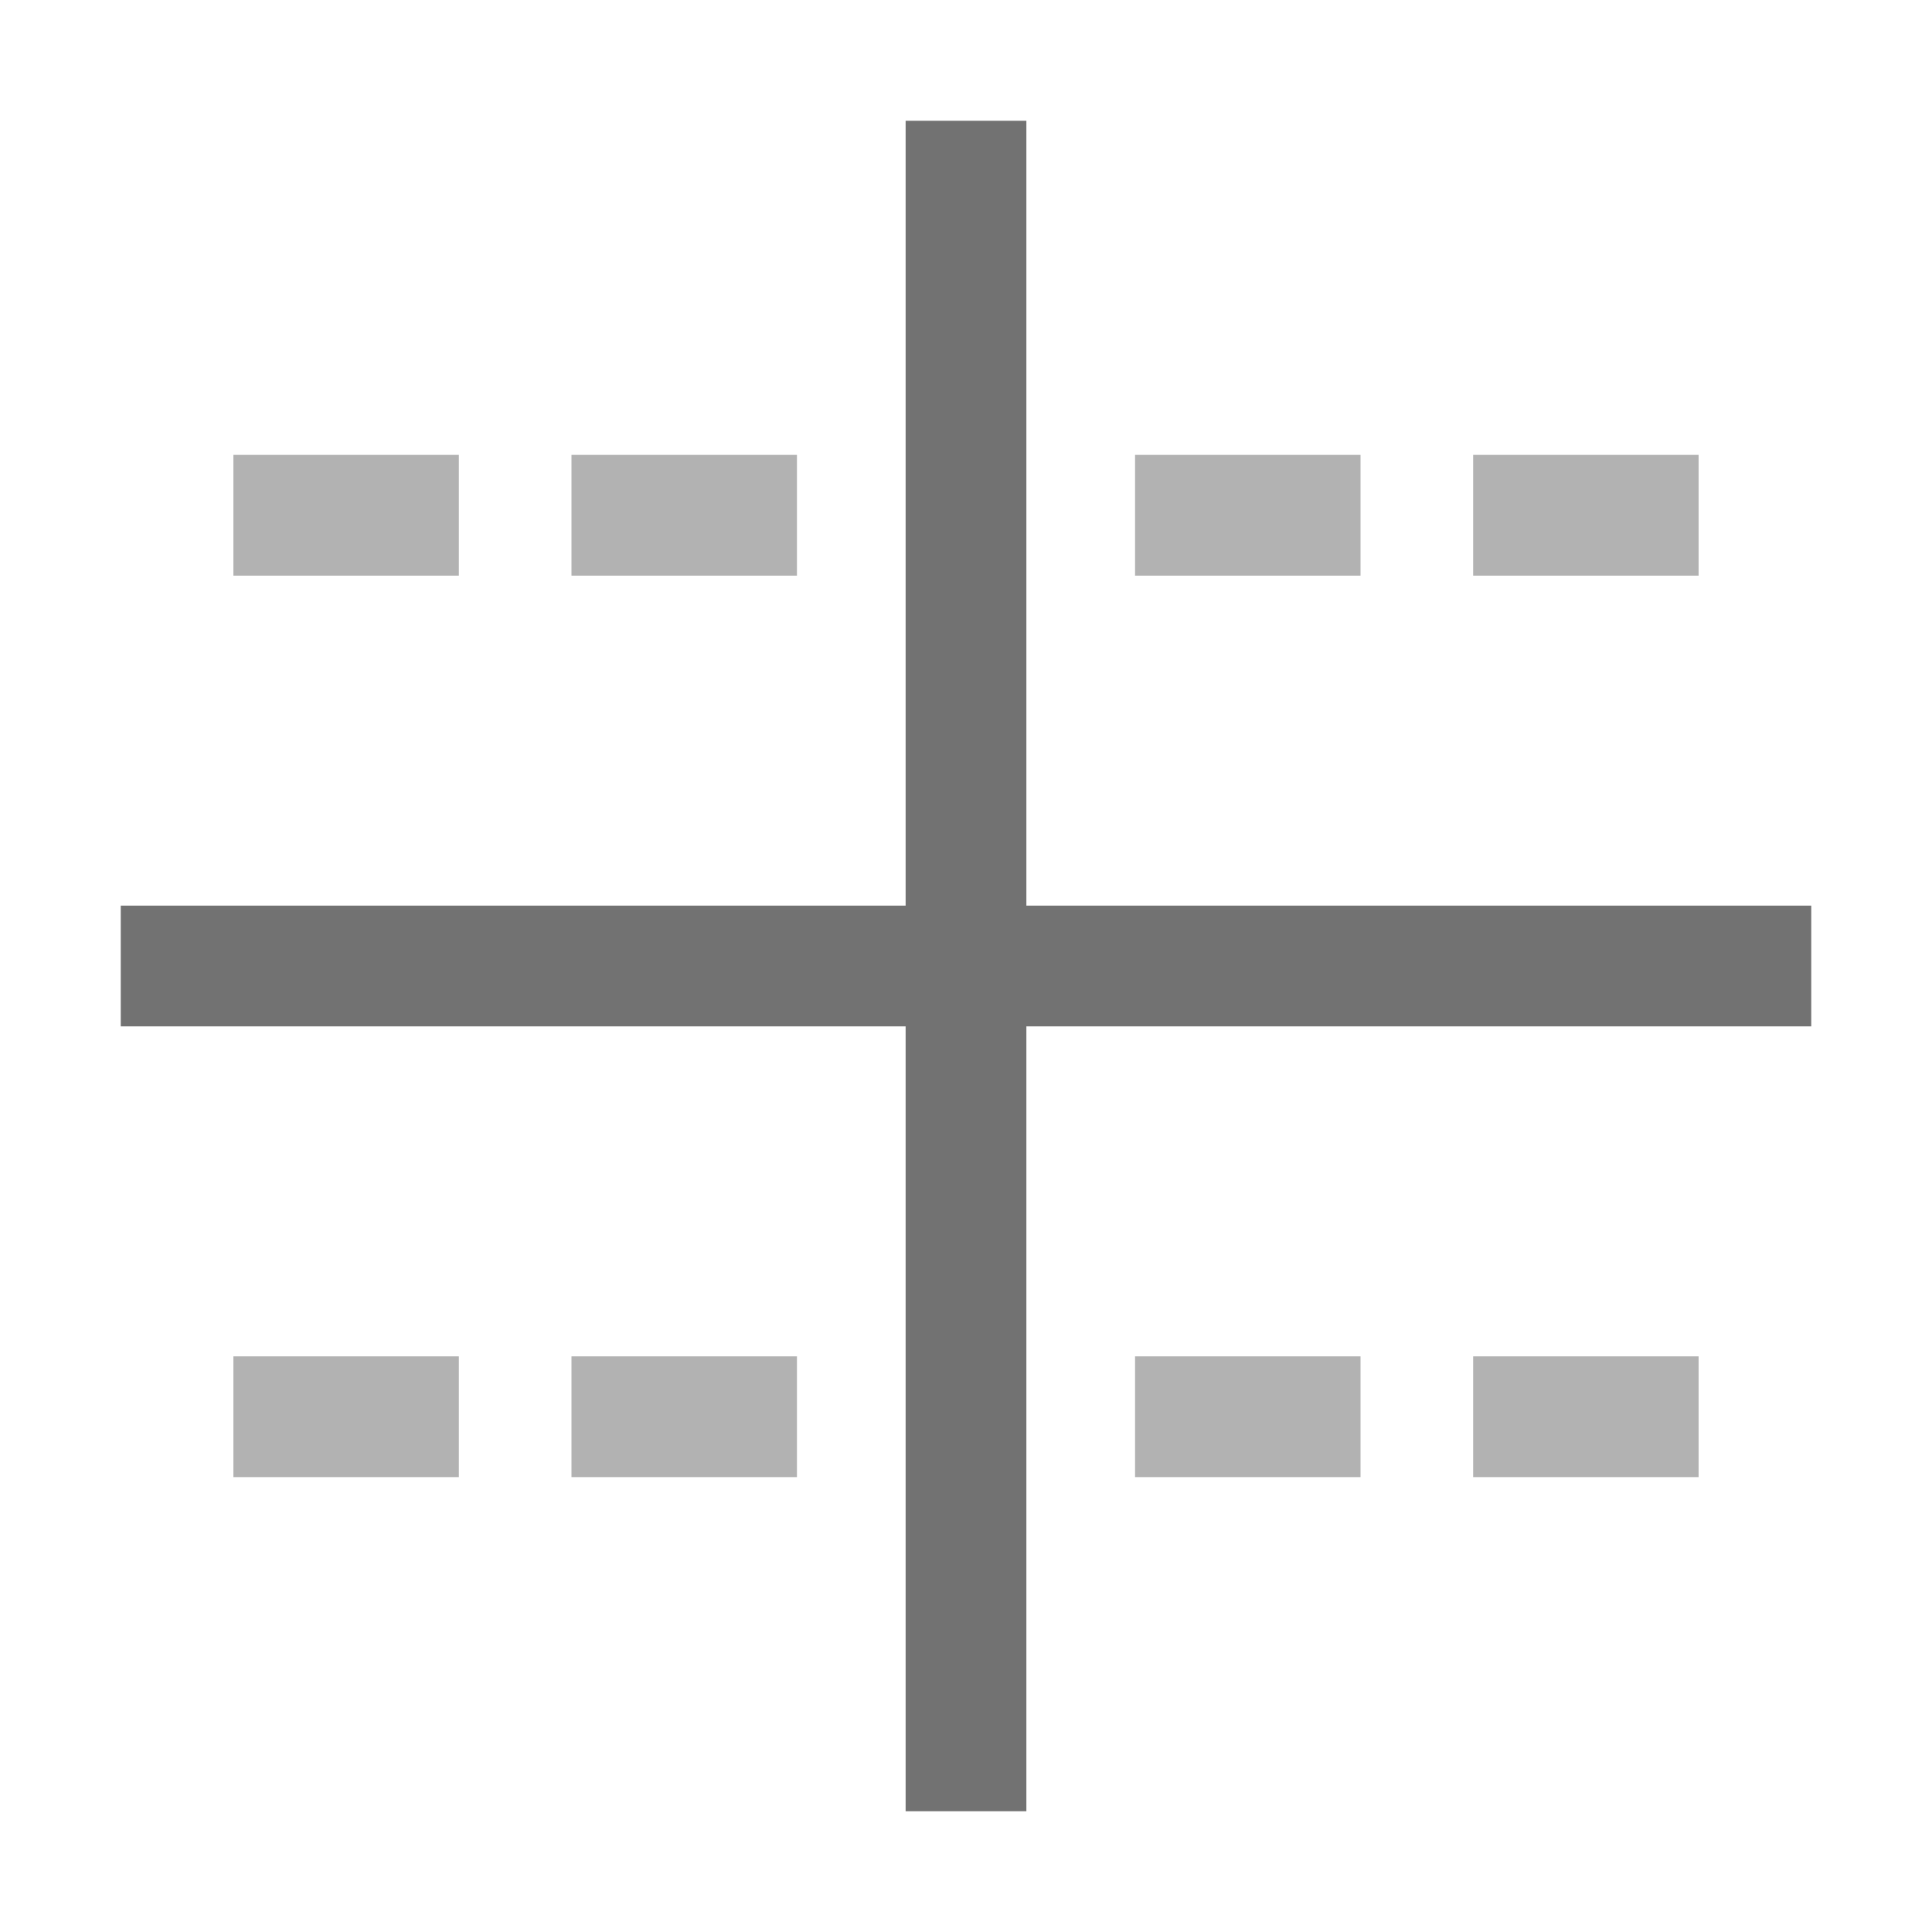
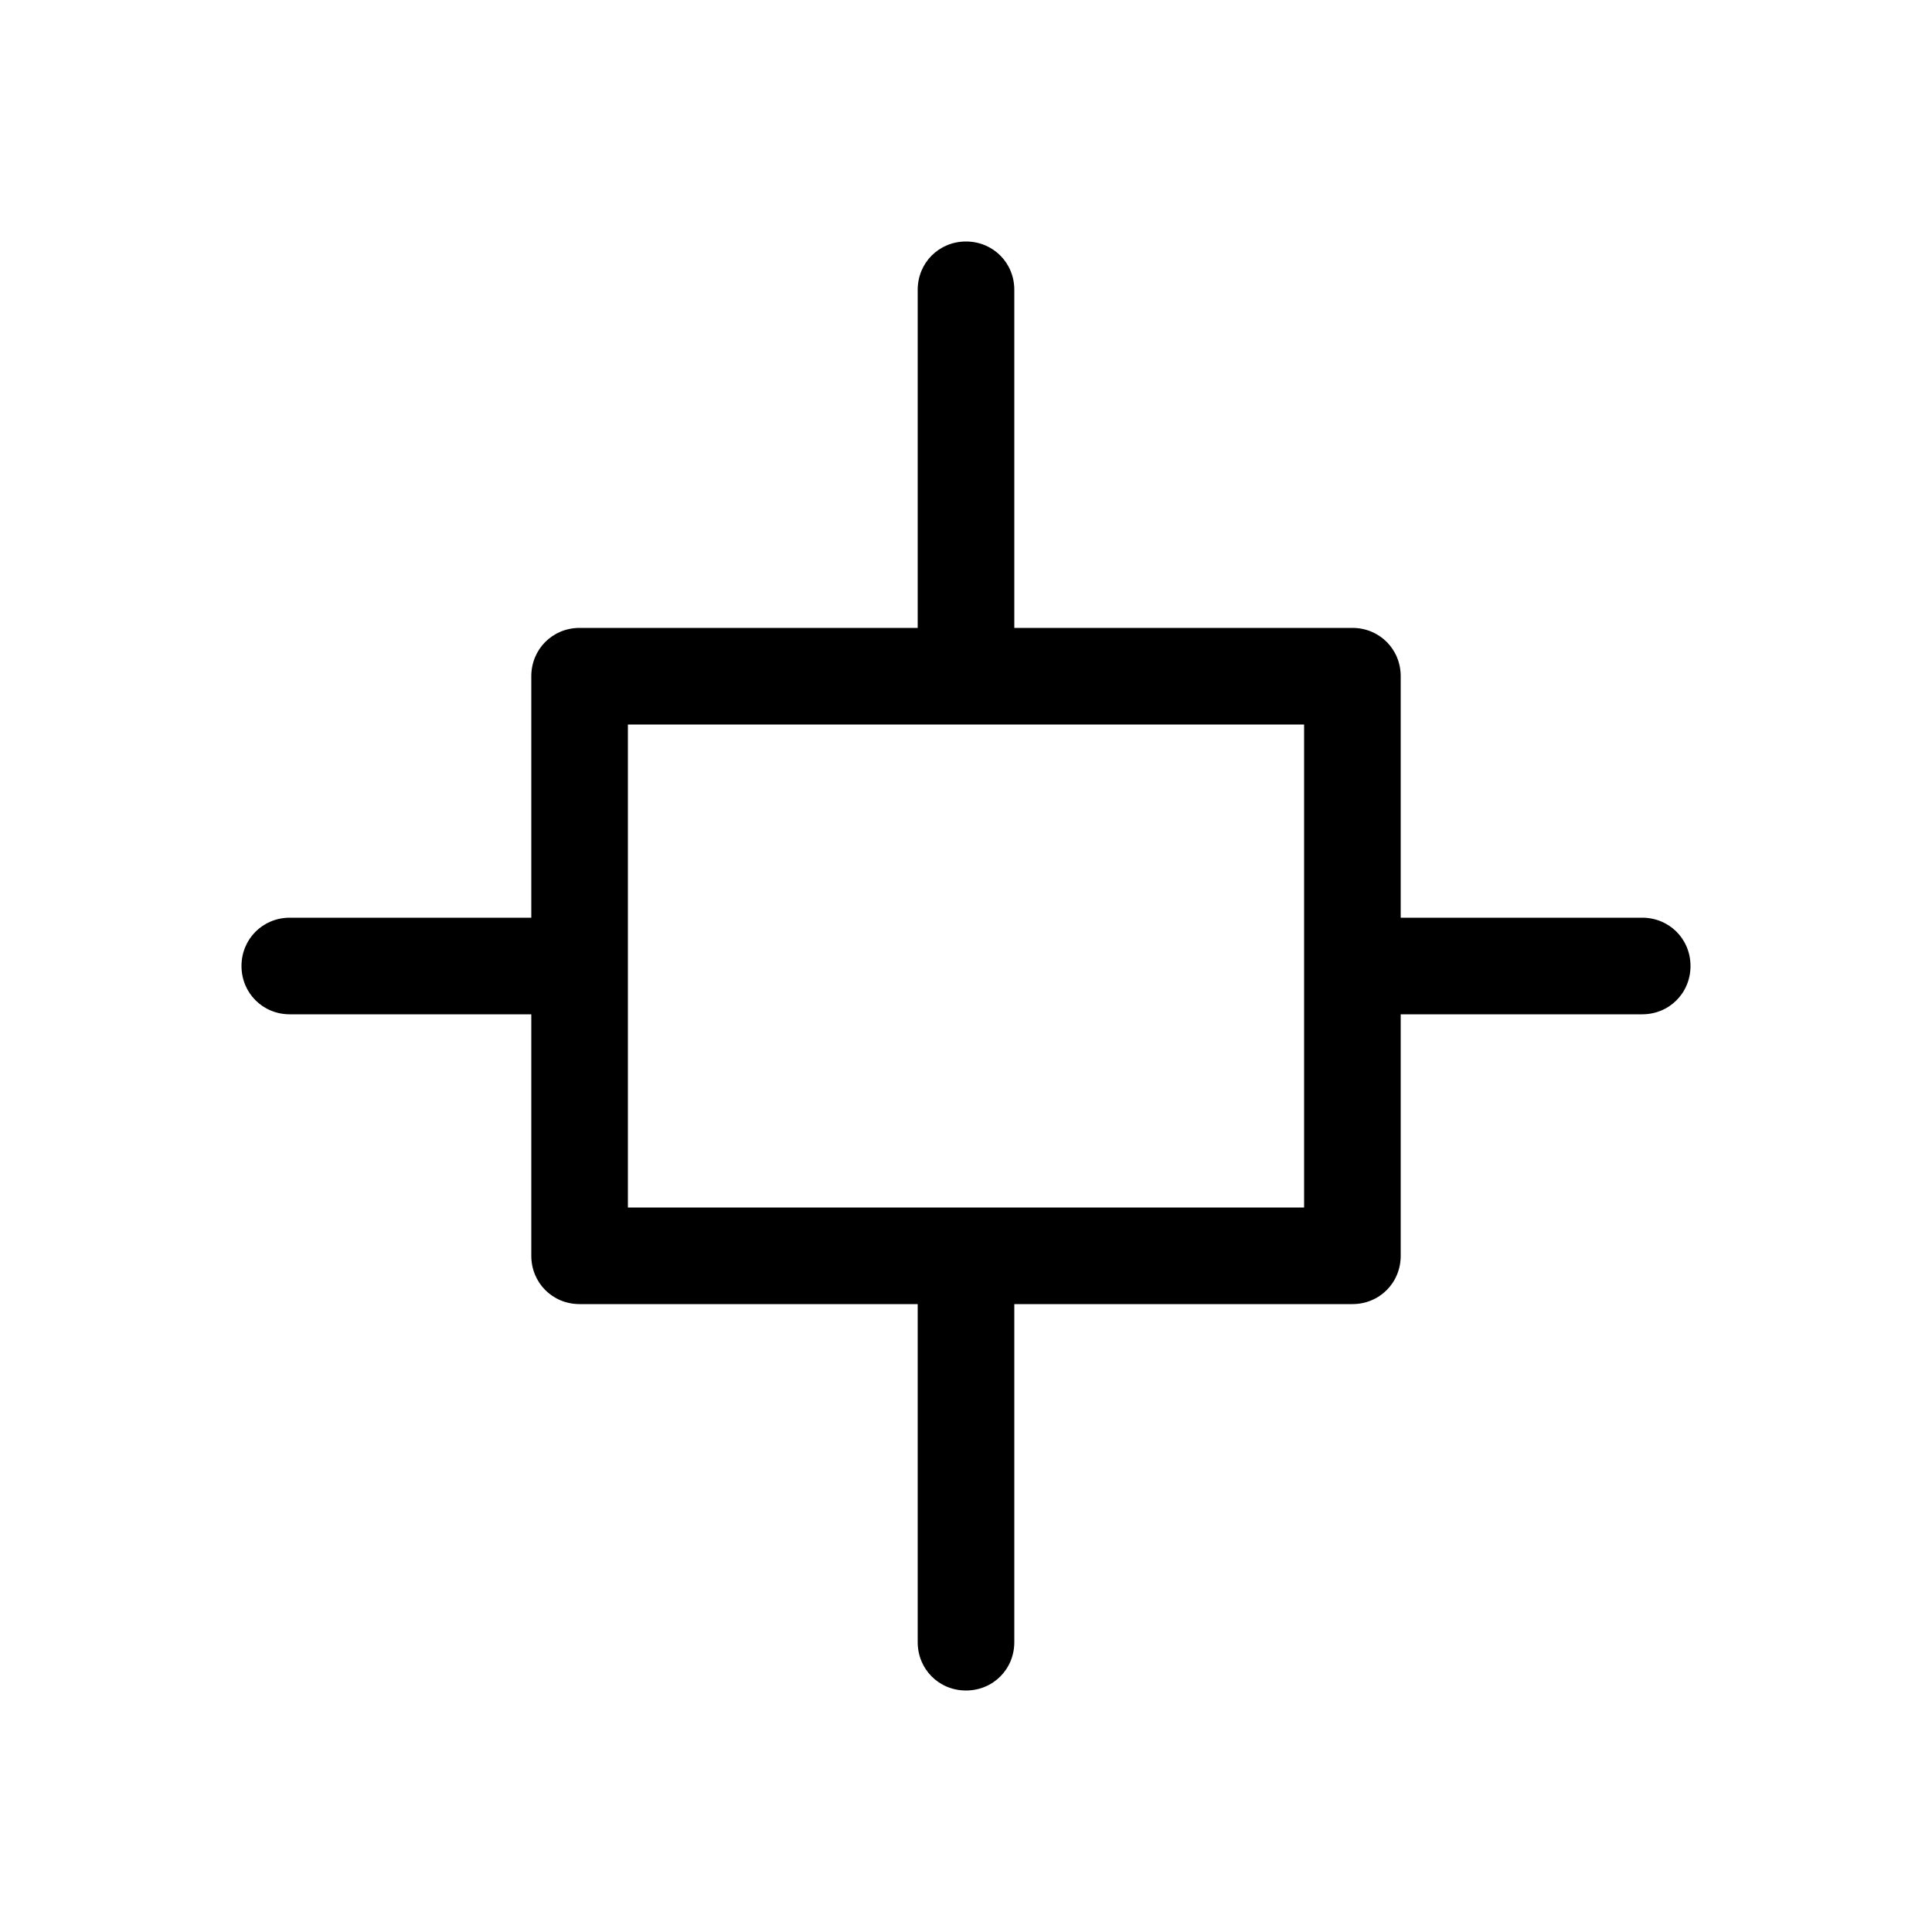
- <svg xmlns="http://www.w3.org/2000/svg" t="1650852784867" viewBox="0 0 1024 1024" version="1.1" p-id="2351">
-   <path d="M544 480V64h-64v416H64v64h416v416h64V544h416v-64z" fill="#727272" p-id="2352" />
-   <path d="M123.7 241.1h119.5v64H123.7zM302.9 241.1h119.5v64H302.9zM601.6 241.1h119.5v64H601.6zM780.8 241.1h119.5v64H780.8zM123.7 718.9h119.5v64H123.7zM302.9 718.9h119.5v64H302.9zM601.6 718.9h119.5v64H601.6zM780.8 718.9h119.5v64H780.8z" fill="#B2B2B2" p-id="2353" />
+ <svg xmlns="http://www.w3.org/2000/svg" viewBox="0 0 1024 1024" version="1.1" width="200" height="200">
+   <path d="M870.4 486.4h-128V358.4c0-14.336-11.264-25.6-25.6-25.6h-179.2V153.6c0-14.336-11.264-25.6-25.6-25.6s-25.6 11.264-25.6 25.6v179.2H307.2c-14.336 0-25.6 11.264-25.6 25.6v128H153.6c-14.336 0-25.6 11.264-25.6 25.6s11.264 25.6 25.6 25.6h128V665.6c0 14.336 11.264 25.6 25.6 25.6h179.2V870.4c0 14.336 11.264 25.6 25.6 25.6s25.6-11.264 25.6-25.6v-179.2H716.8c14.336 0 25.6-11.264 25.6-25.6v-128H870.4c14.336 0 25.6-11.264 25.6-25.6s-11.264-25.6-25.6-25.6z m-179.2 153.6h-358.4v-256h358.4v256z" />
</svg>
